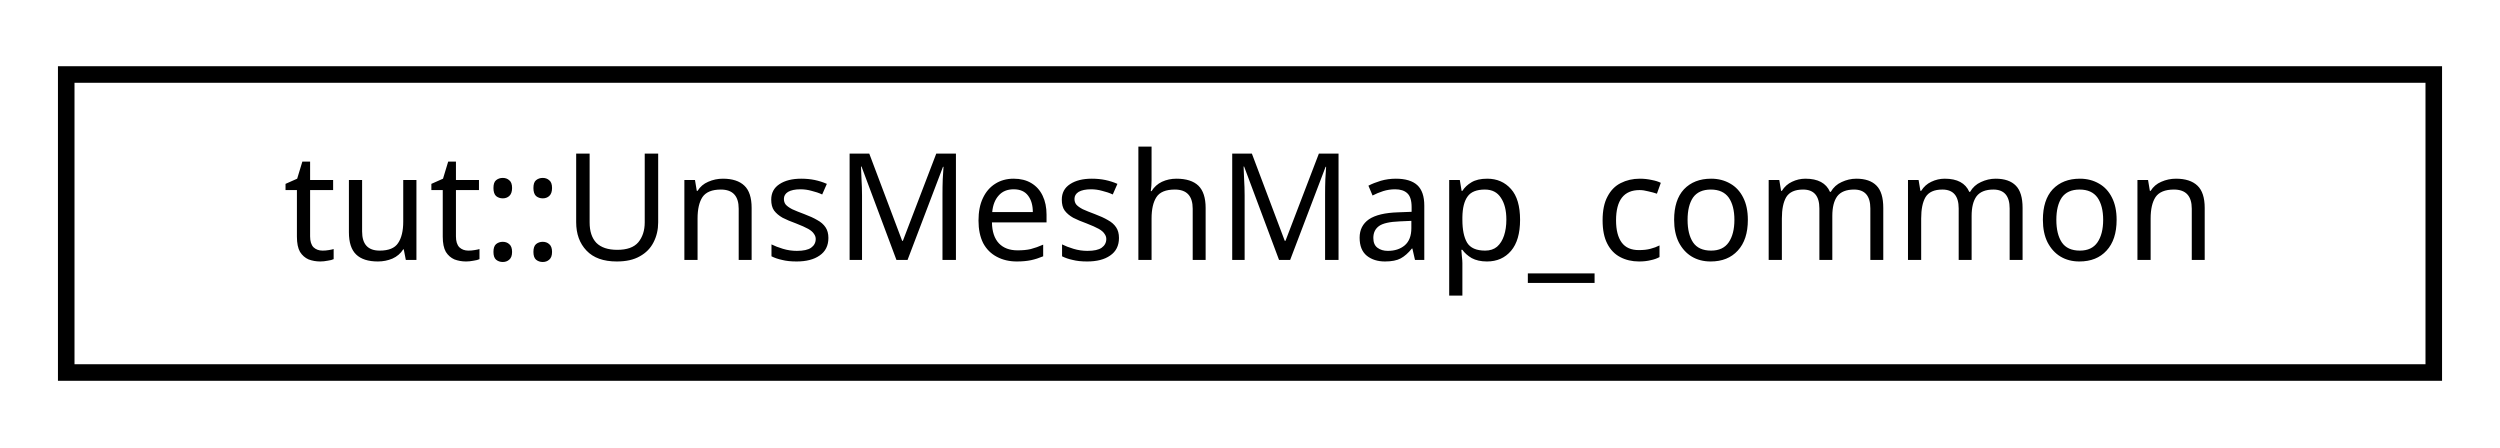
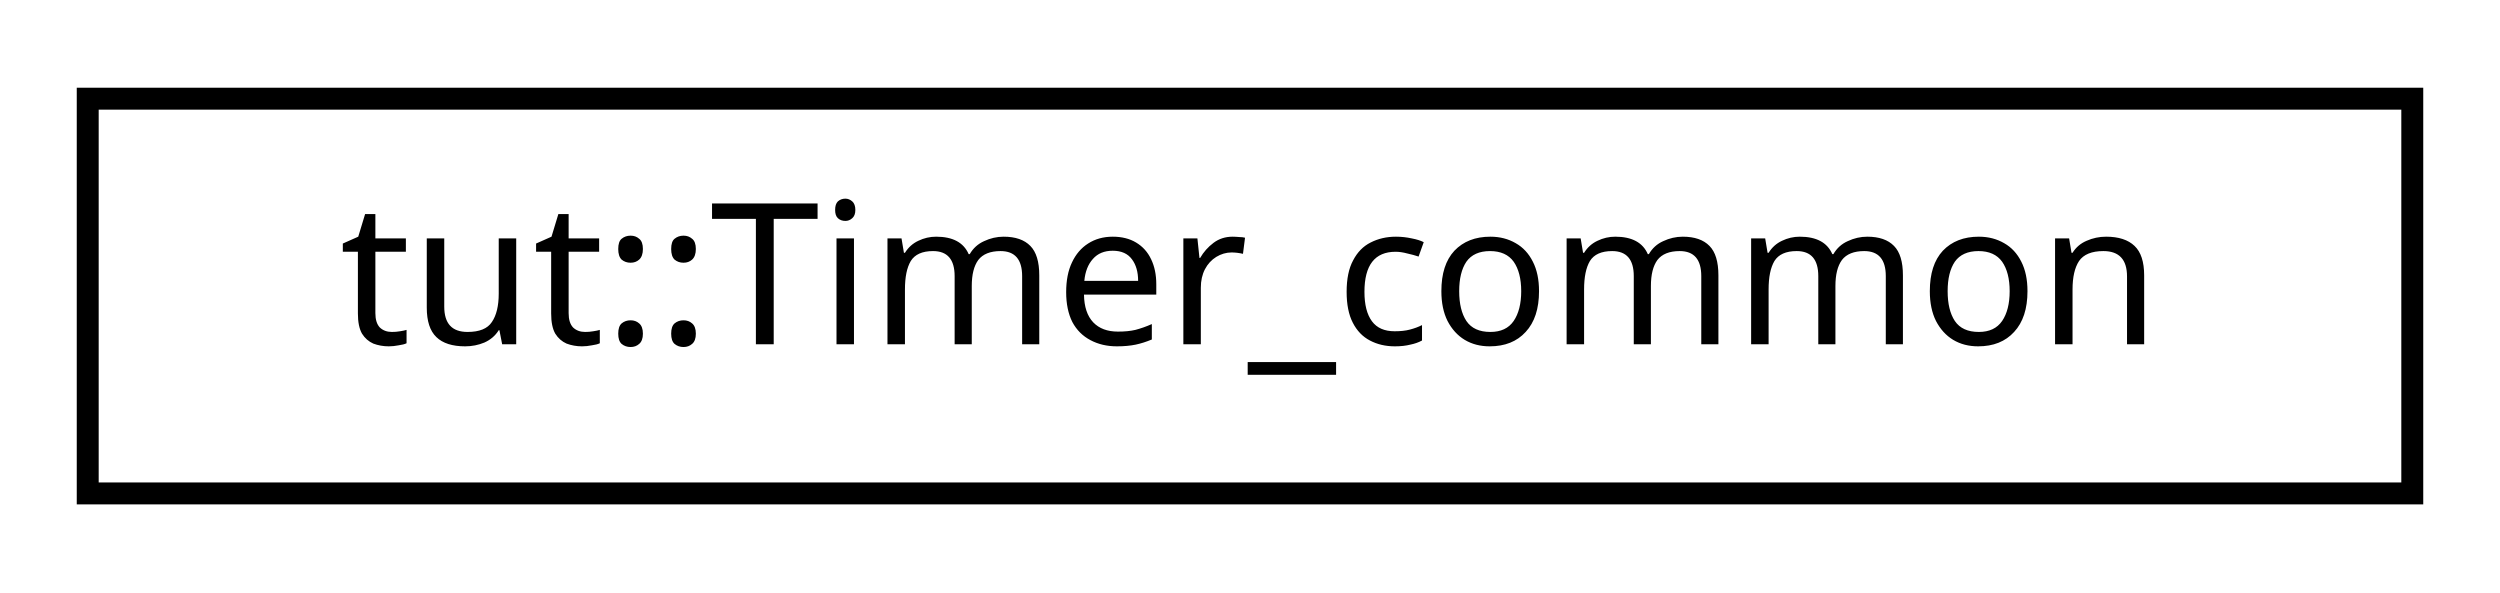
- <svg xmlns="http://www.w3.org/2000/svg" xmlns:xlink="http://www.w3.org/1999/xlink" width="151pt" height="27pt" viewBox="0.00 0.00 151.00 27.00">
+ <svg xmlns="http://www.w3.org/2000/svg" xmlns:xlink="http://www.w3.org/1999/xlink" width="114pt" height="27pt" viewBox="0.00 0.00 114.00 27.00">
  <g id="graph0" class="graph" transform="scale(1 1) rotate(0) translate(4 23)">
    <g id="node1" class="node">
      <g id="a_node1">
-         <a xlink:href="structtut_1_1_uns_mesh_map__common.html" target="_top" xlink:title="All tests in group inherited from this base. ">
-           <polygon fill="none" stroke="black" points="0,-0.5 0,-18.5 143,-18.5 143,-0.5 0,-0.5" />
-           <text text-anchor="middle" x="71.5" y="-7.3" font-family="sans-serif" font-size="9.00">tut::UnsMeshMap_common</text>
+         <a xlink:href="structtut_1_1_timer__common.html" target="_top" xlink:title="All tests in group inherited from this base. ">
+           <polygon fill="none" stroke="black" points="-7.10543e-15,-0.5 -7.10543e-15,-18.5 106,-18.5 106,-0.5 -7.10543e-15,-0.5" />
+           <text text-anchor="middle" x="53" y="-7.3" font-family="sans-serif" font-size="9.00">tut::Timer_common</text>
        </a>
      </g>
    </g>
  </g>
</svg>
